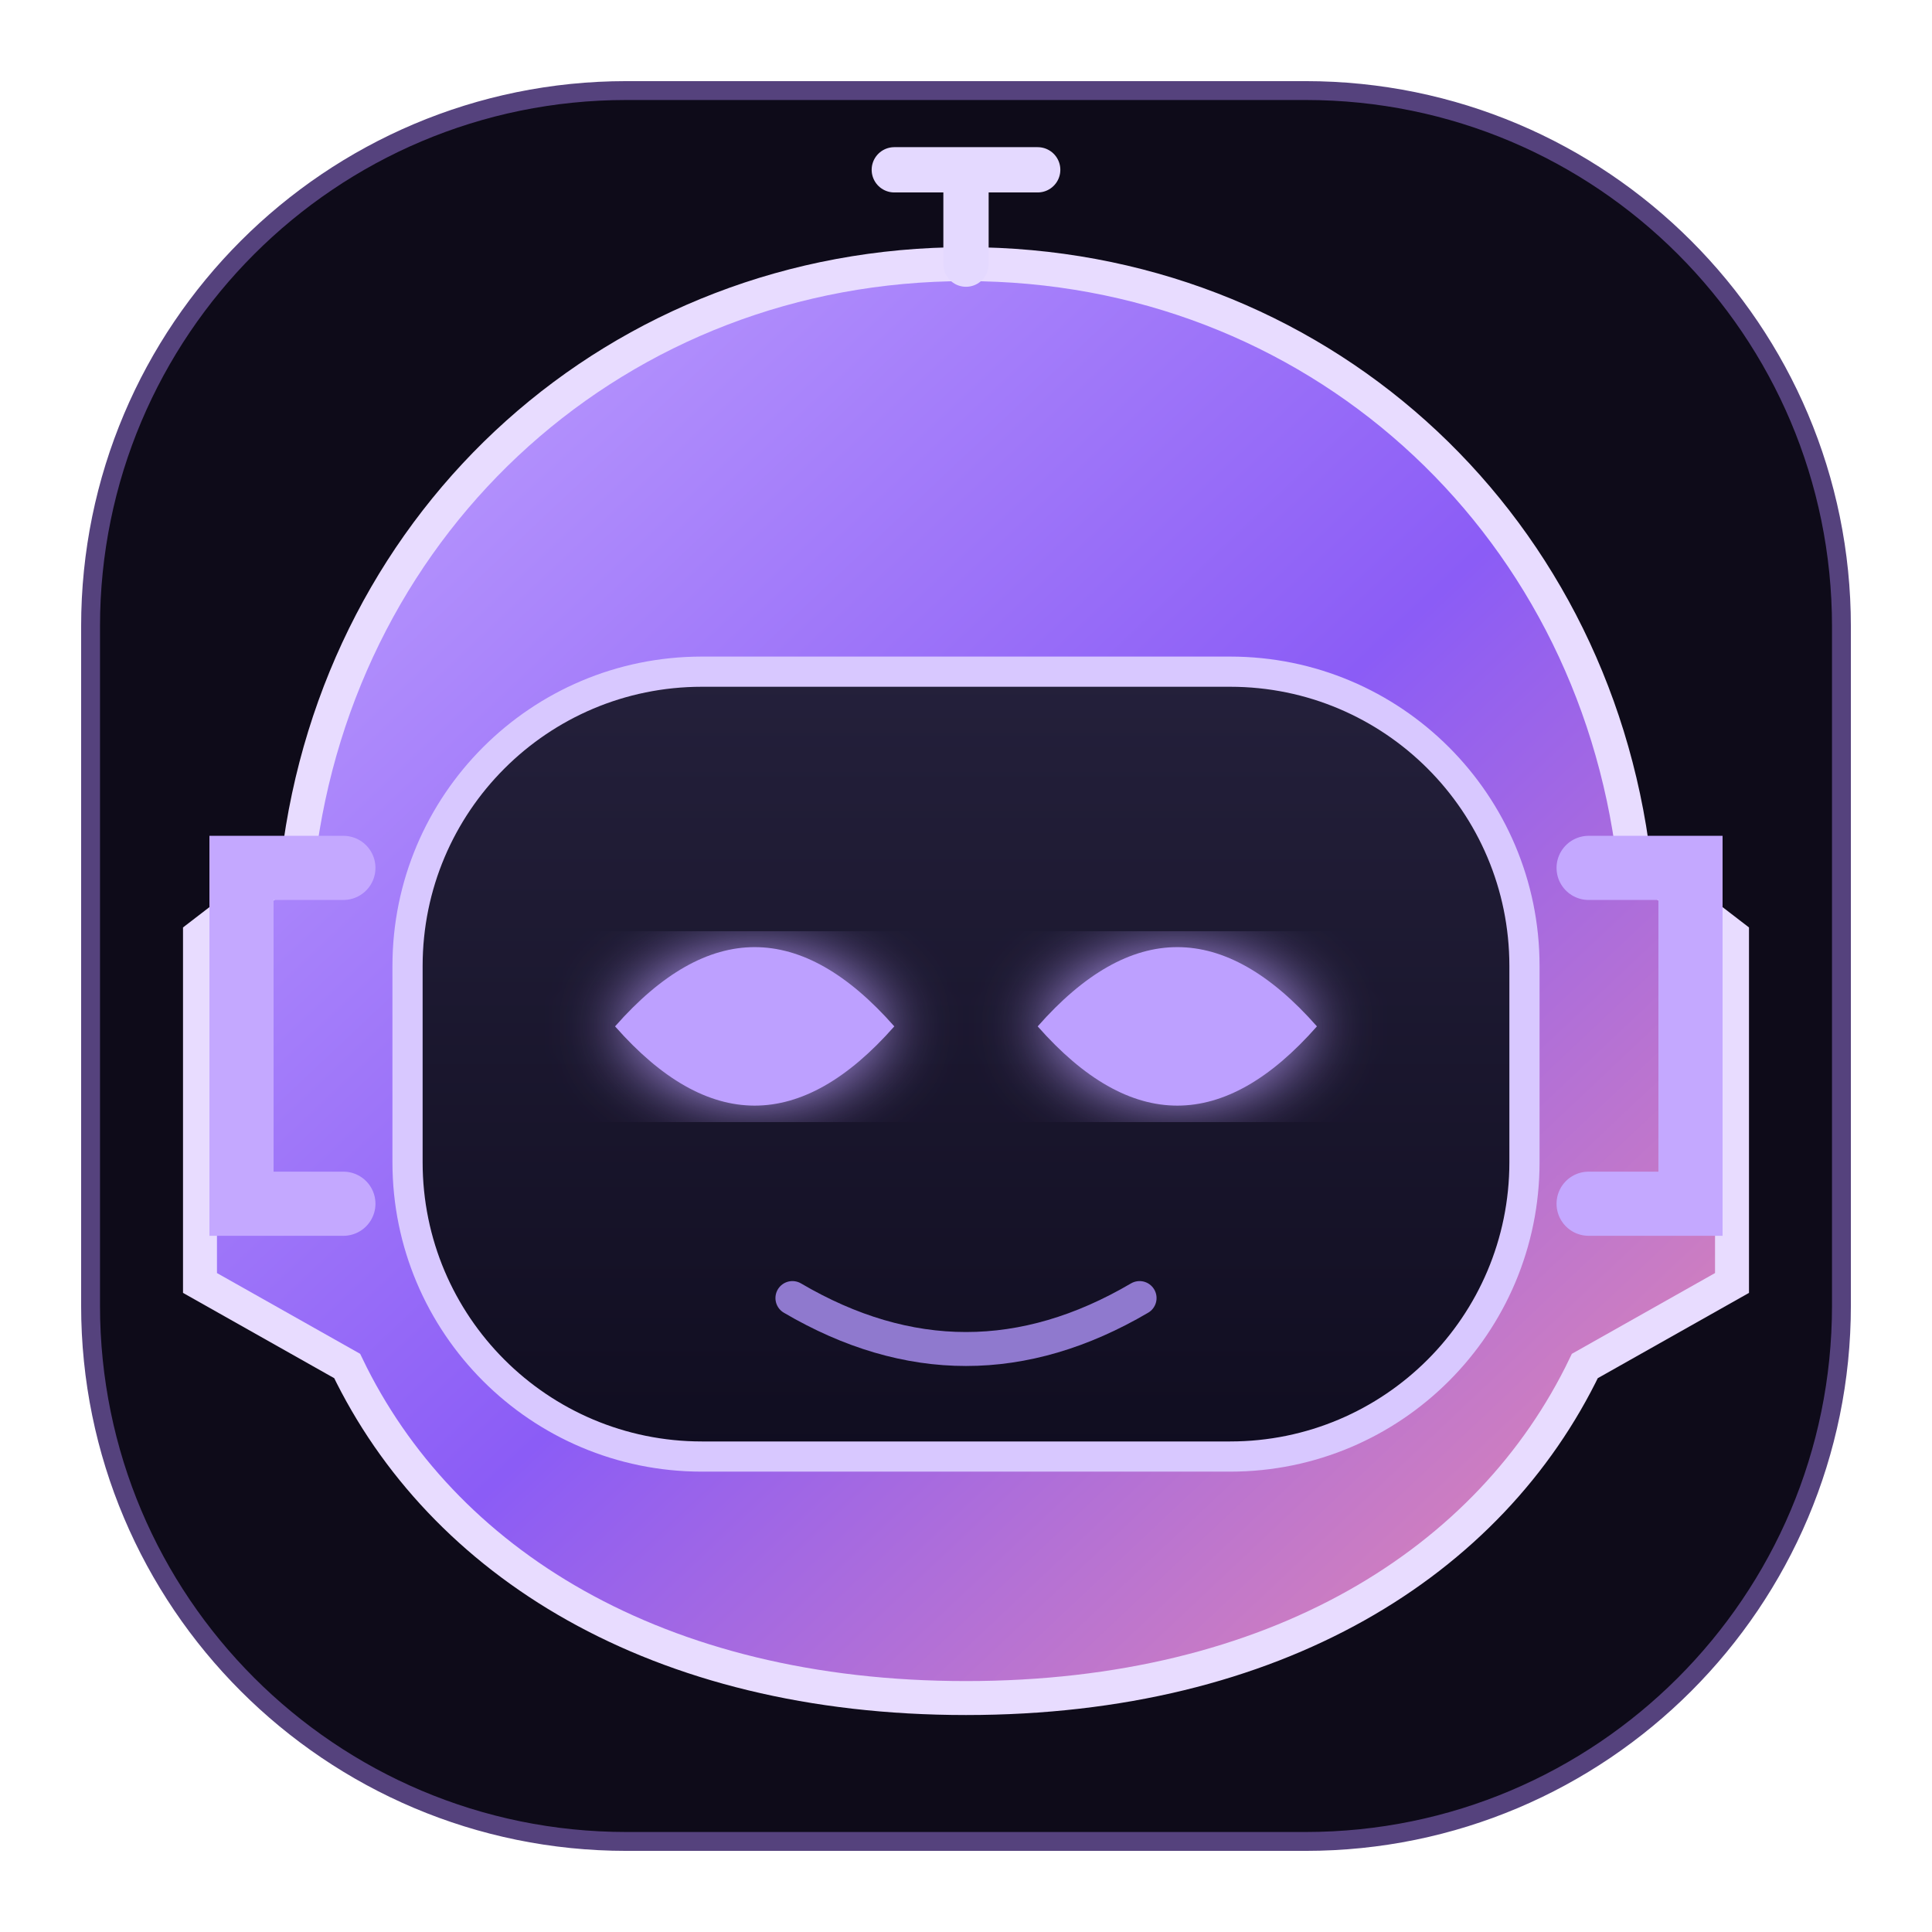
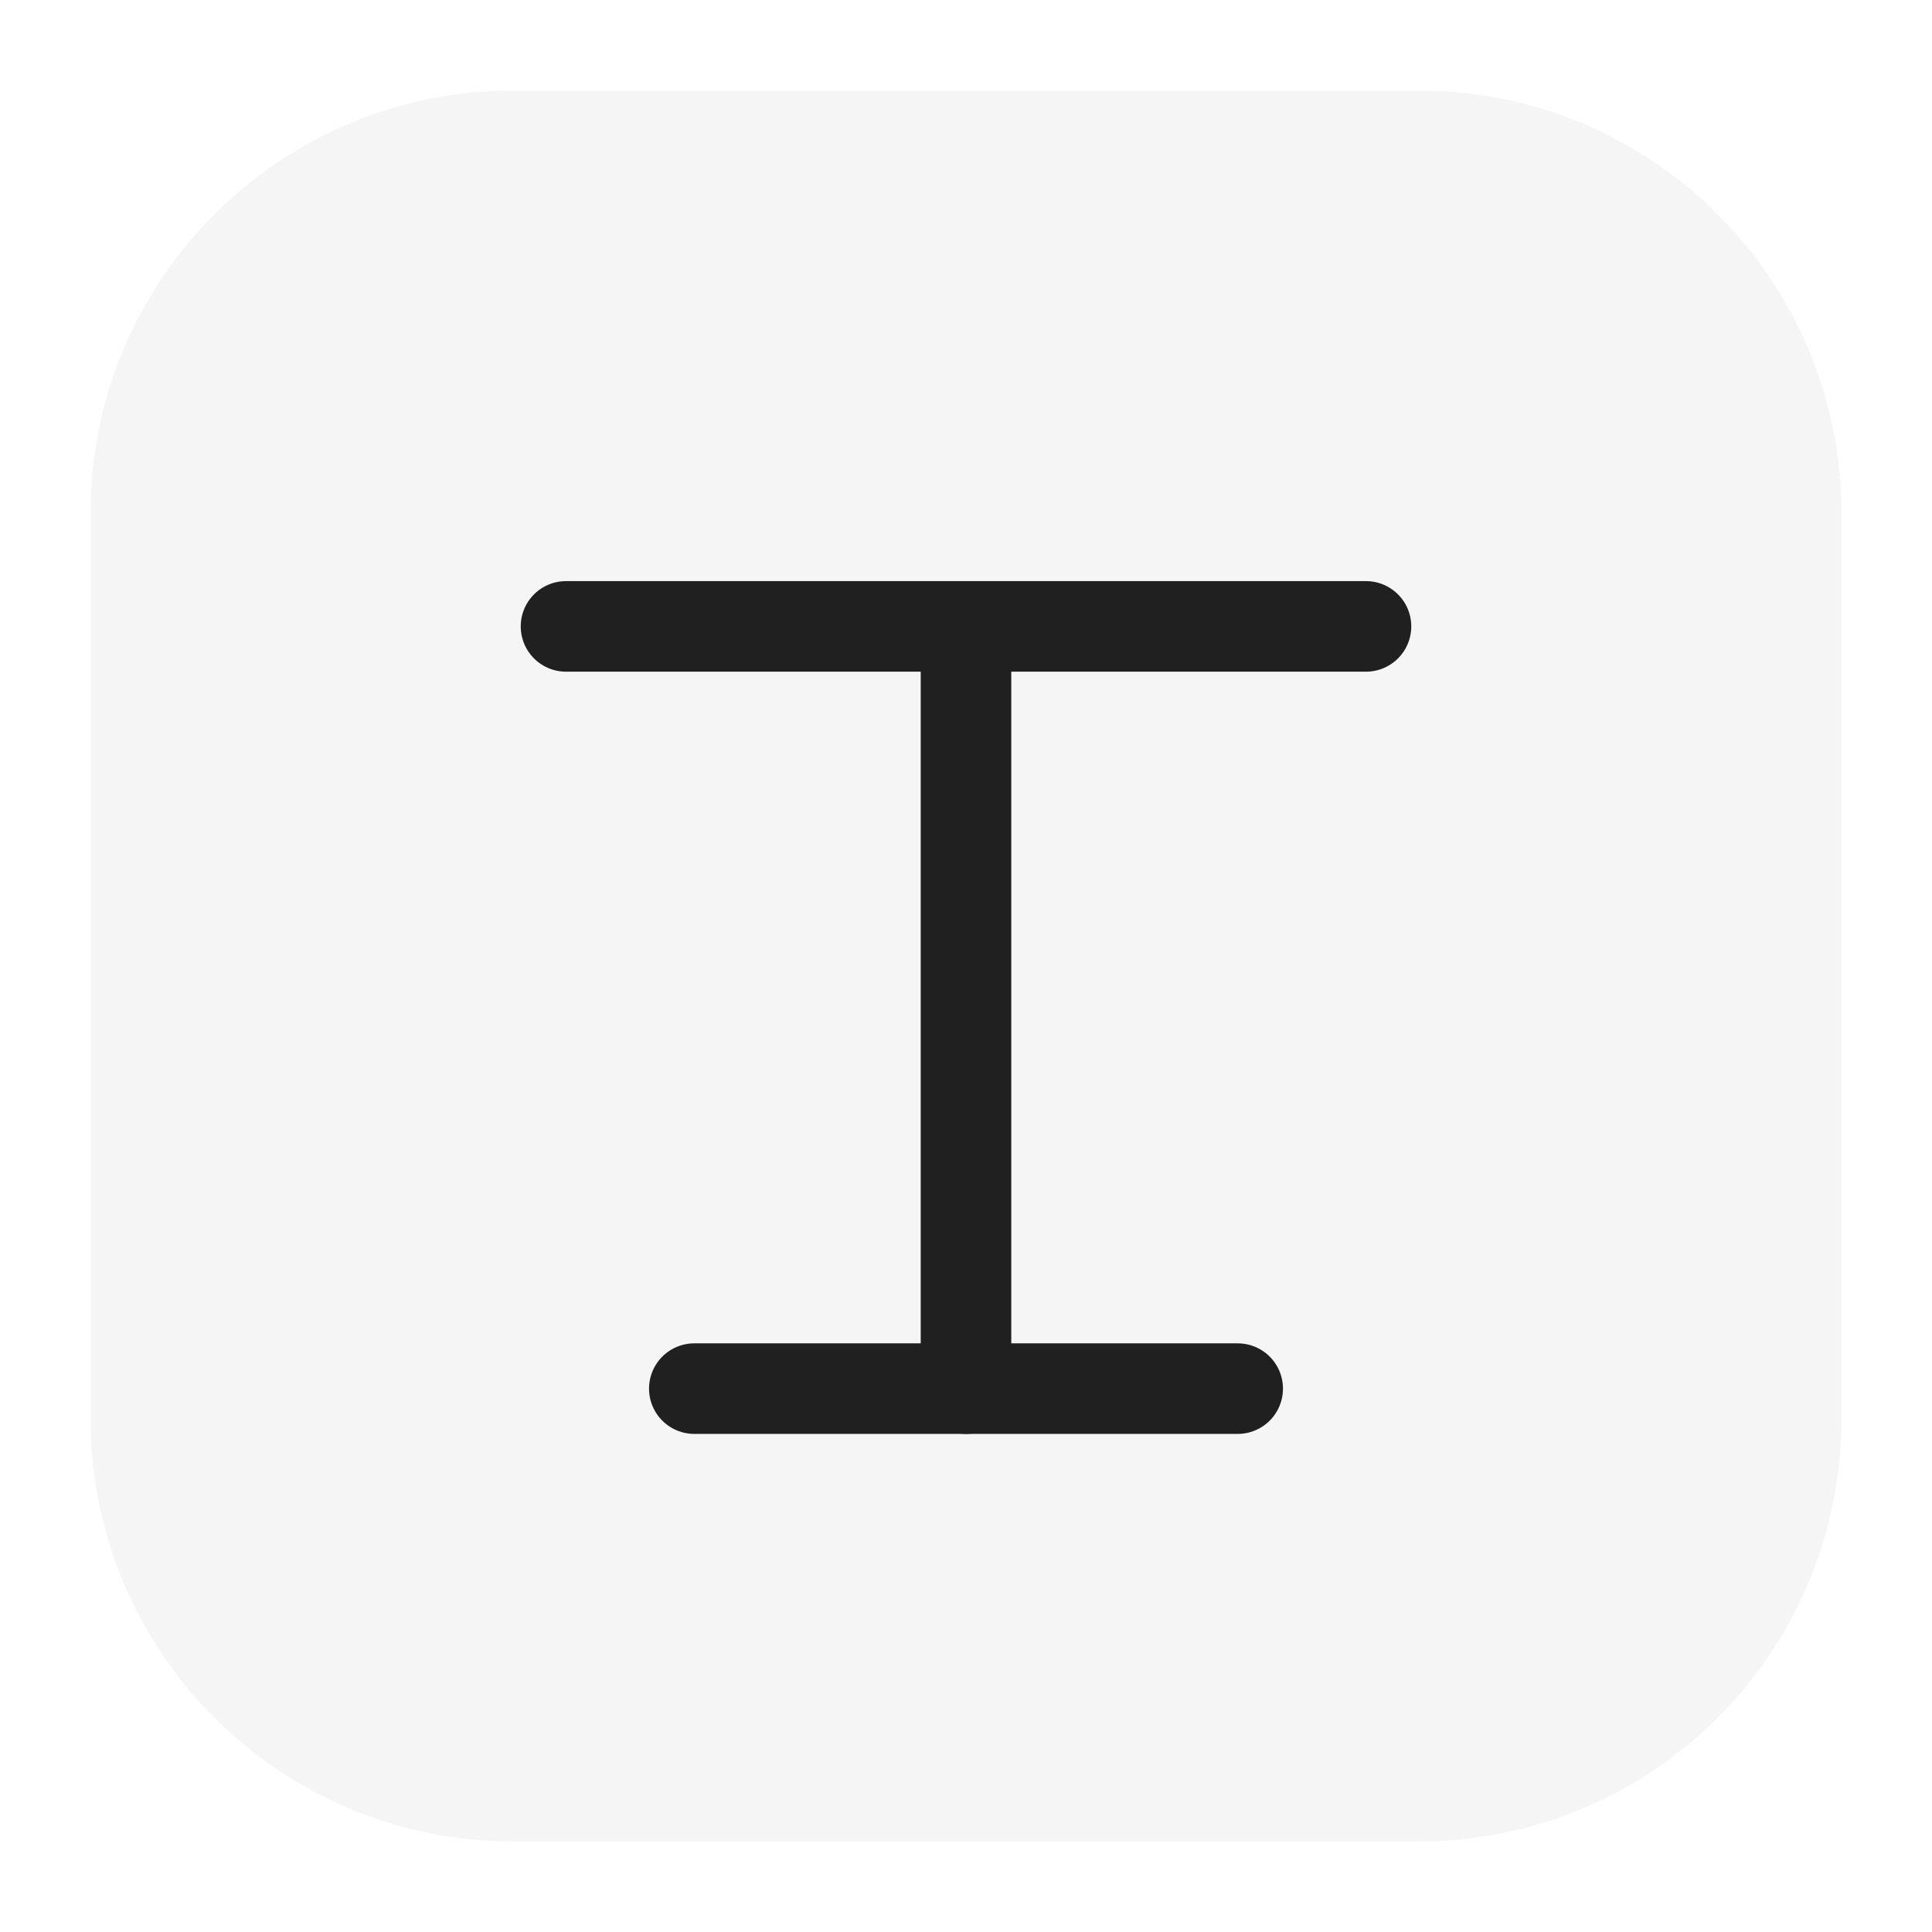
<svg xmlns="http://www.w3.org/2000/svg" viewBox="0 0 512 512" role="img" aria-label="TILLBOT">
-   <defs>
-     <linearGradient id="shell" x1="0" y1="0" x2="1" y2="1">
-       <stop stop-color="#c4a8ff" />
-       <stop offset=".52" stop-color="#8b5cf6" />
-       <stop offset="1" stop-color="#ec8da8" />
-     </linearGradient>
-     <linearGradient id="visor" x1="0" y1="0" x2="0" y2="1">
-       <stop stop-color="#24203b" />
-       <stop offset="1" stop-color="#100d20" />
-     </linearGradient>
-     <filter id="glow">
-       <feGaussianBlur stdDeviation="9" result="b" />
-       <feMerge>
-         <feMergeNode in="b" />
-         <feMergeNode in="SourceGraphic" />
-       </feMerge>
-     </filter>
-   </defs>
-   <rect x="24" y="24" width="464" height="464" rx="142" fill="#0e0b19" stroke="#55427d" stroke-width="5" />
-   <path d="M256 70c-92 0-166 67-177 158l-26 20v92l39 22c25 52 82 88 164 88s139-36 164-88l39-22v-92l-26-20C422 137 348 70 256 70Z" fill="url(#shell)" stroke="#e8dcff" stroke-width="9" />
-   <path d="M91 230H64v89h27m330-89h27v89h-27" fill="none" stroke="#c4a8ff" stroke-width="17" stroke-linecap="round" />
-   <rect x="108" y="178" width="296" height="208" rx="78" fill="url(#visor)" stroke="#d8c8ff" stroke-width="8" />
-   <path d="M163 272q37-42 74 0-37 42-74 0Zm112 0q37-42 74 0-37 42-74 0Z" fill="#bda0ff" filter="url(#glow)" />
-   <path d="M210 344q46 27 92 0" fill="none" stroke="#8f79ce" stroke-width="9" stroke-linecap="round" />
-   <path d="M256 70V45m-19 0h38" stroke="#e4d9ff" stroke-width="12" stroke-linecap="round" />
+   <rect x="24" y="24" width="464" height="464" rx="112" fill="#f5f5f5" />
+   <g fill="none" stroke="#202020" stroke-width="24" stroke-linecap="round" stroke-linejoin="round">
+     <path d="M150 166h212M256 166v202" />
+     <path d="M184 368h144" />
+   </g>
</svg>
